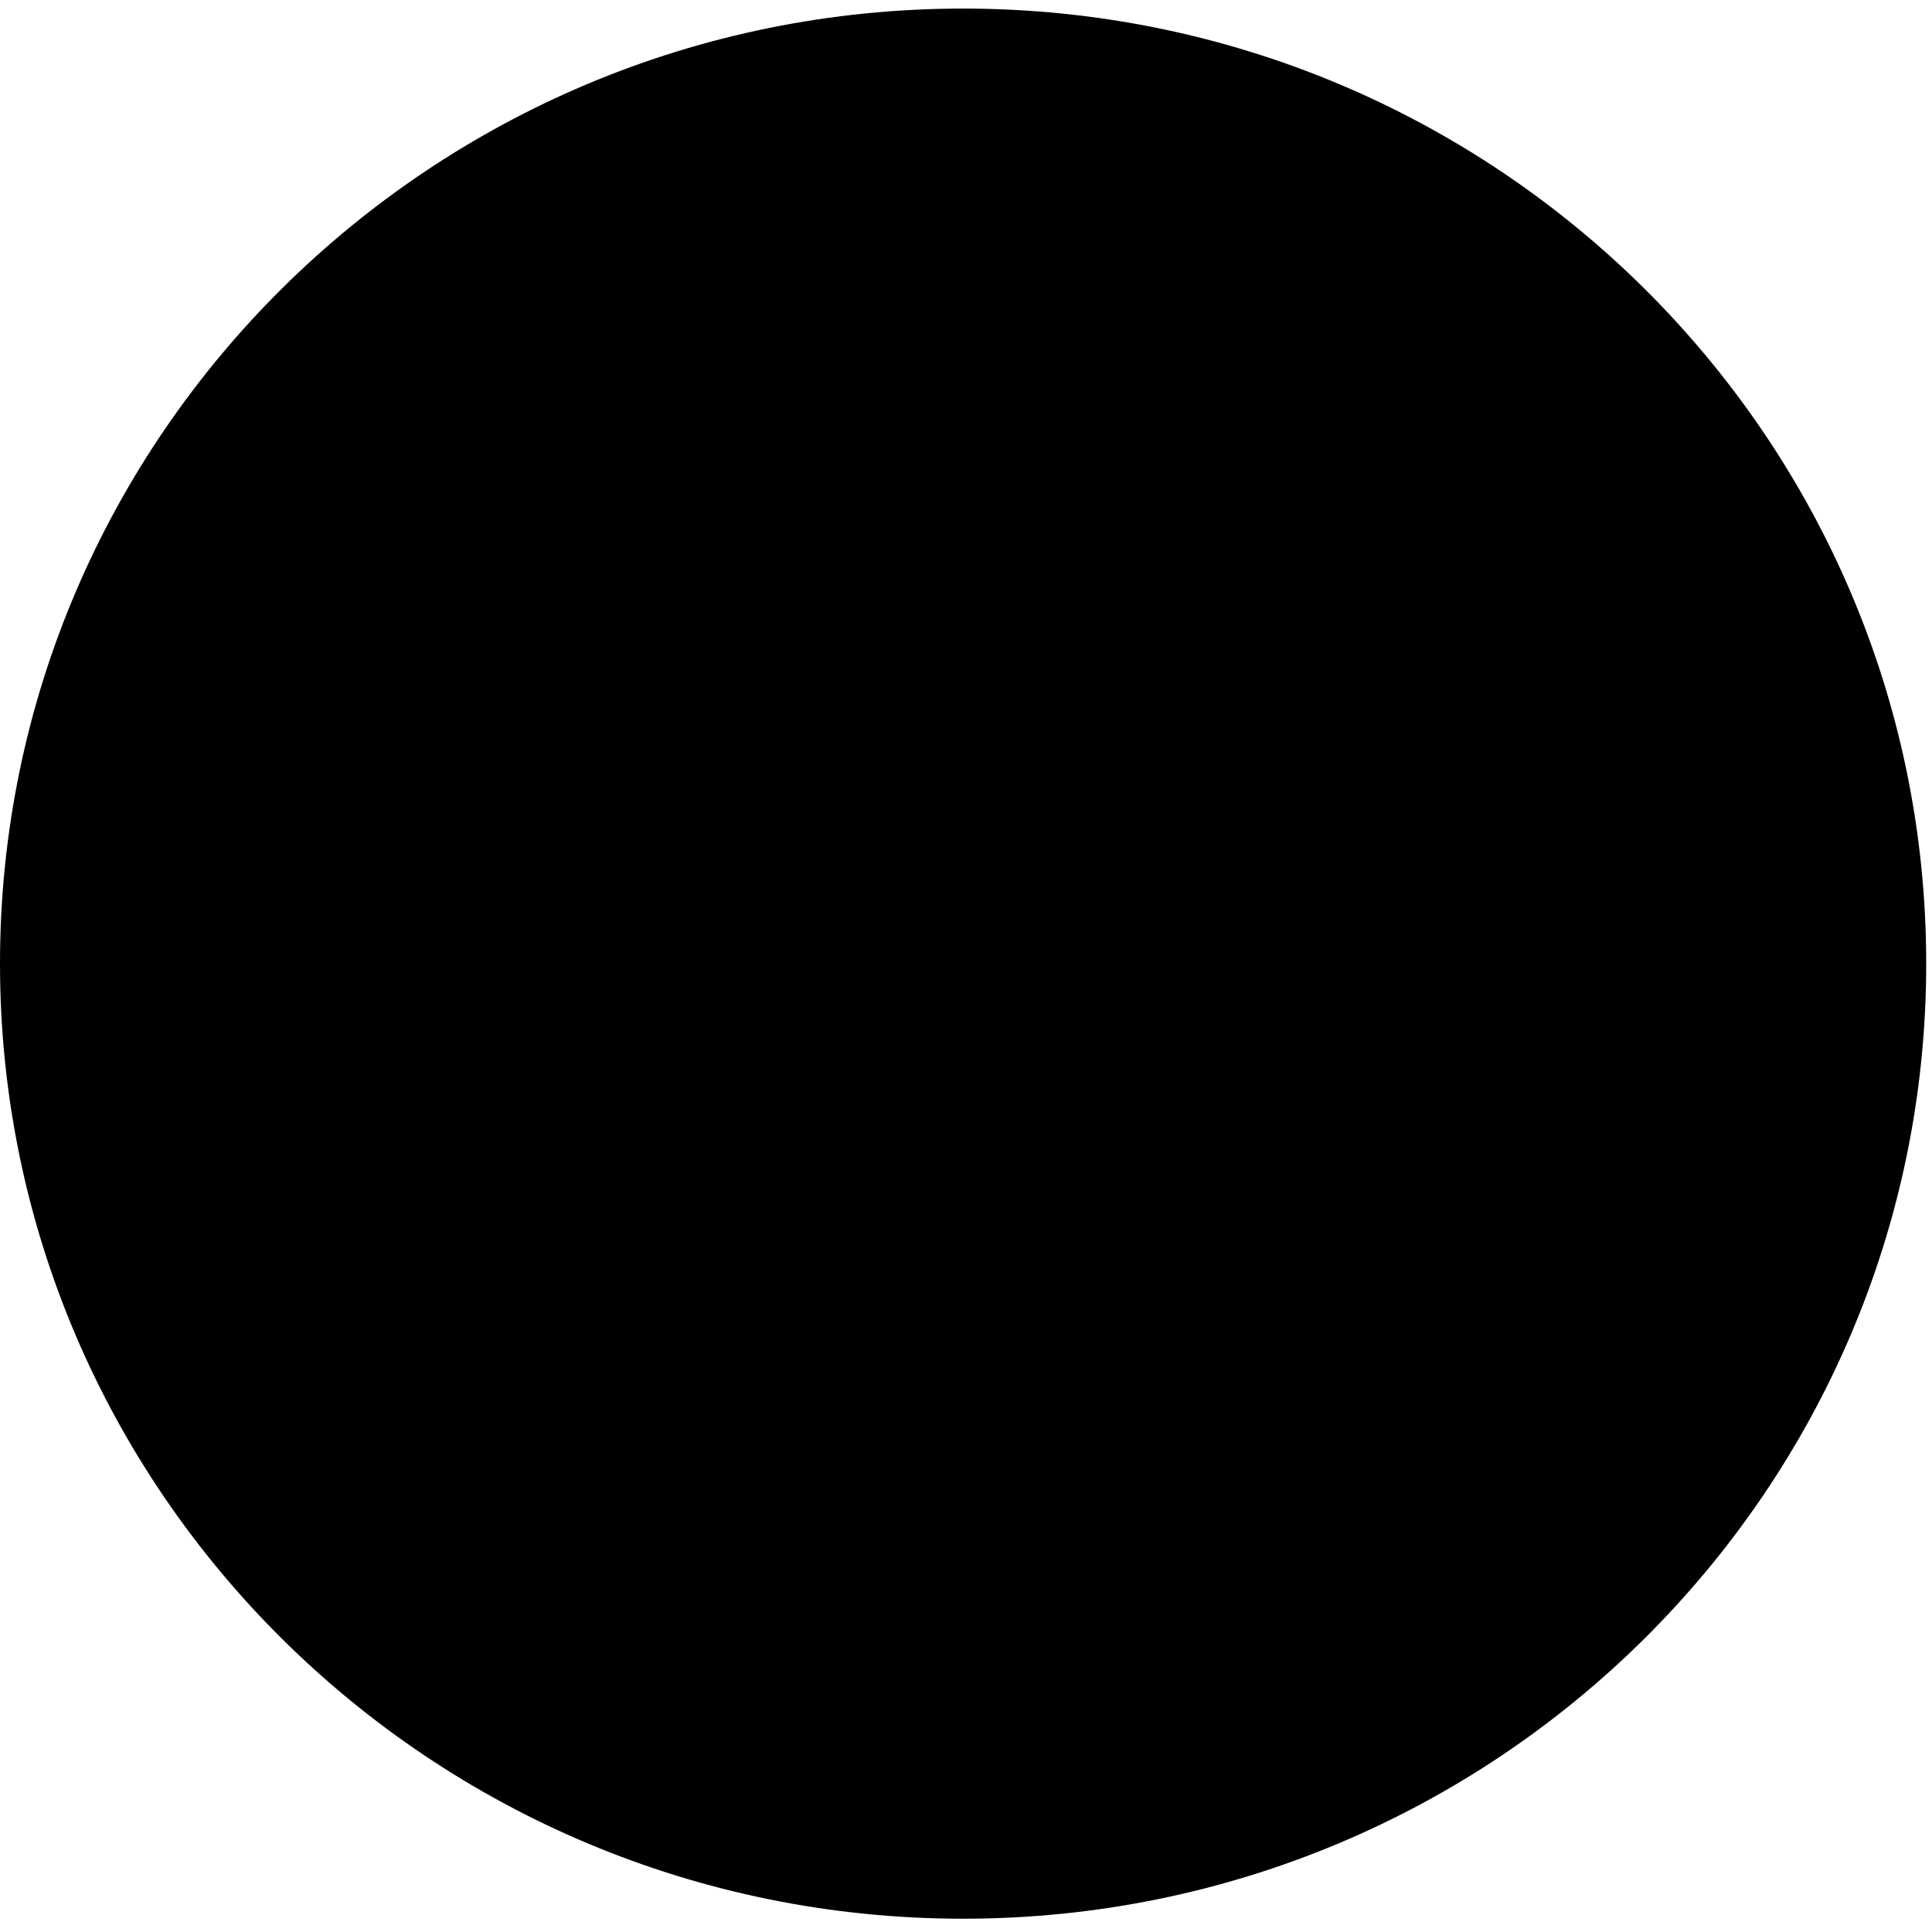
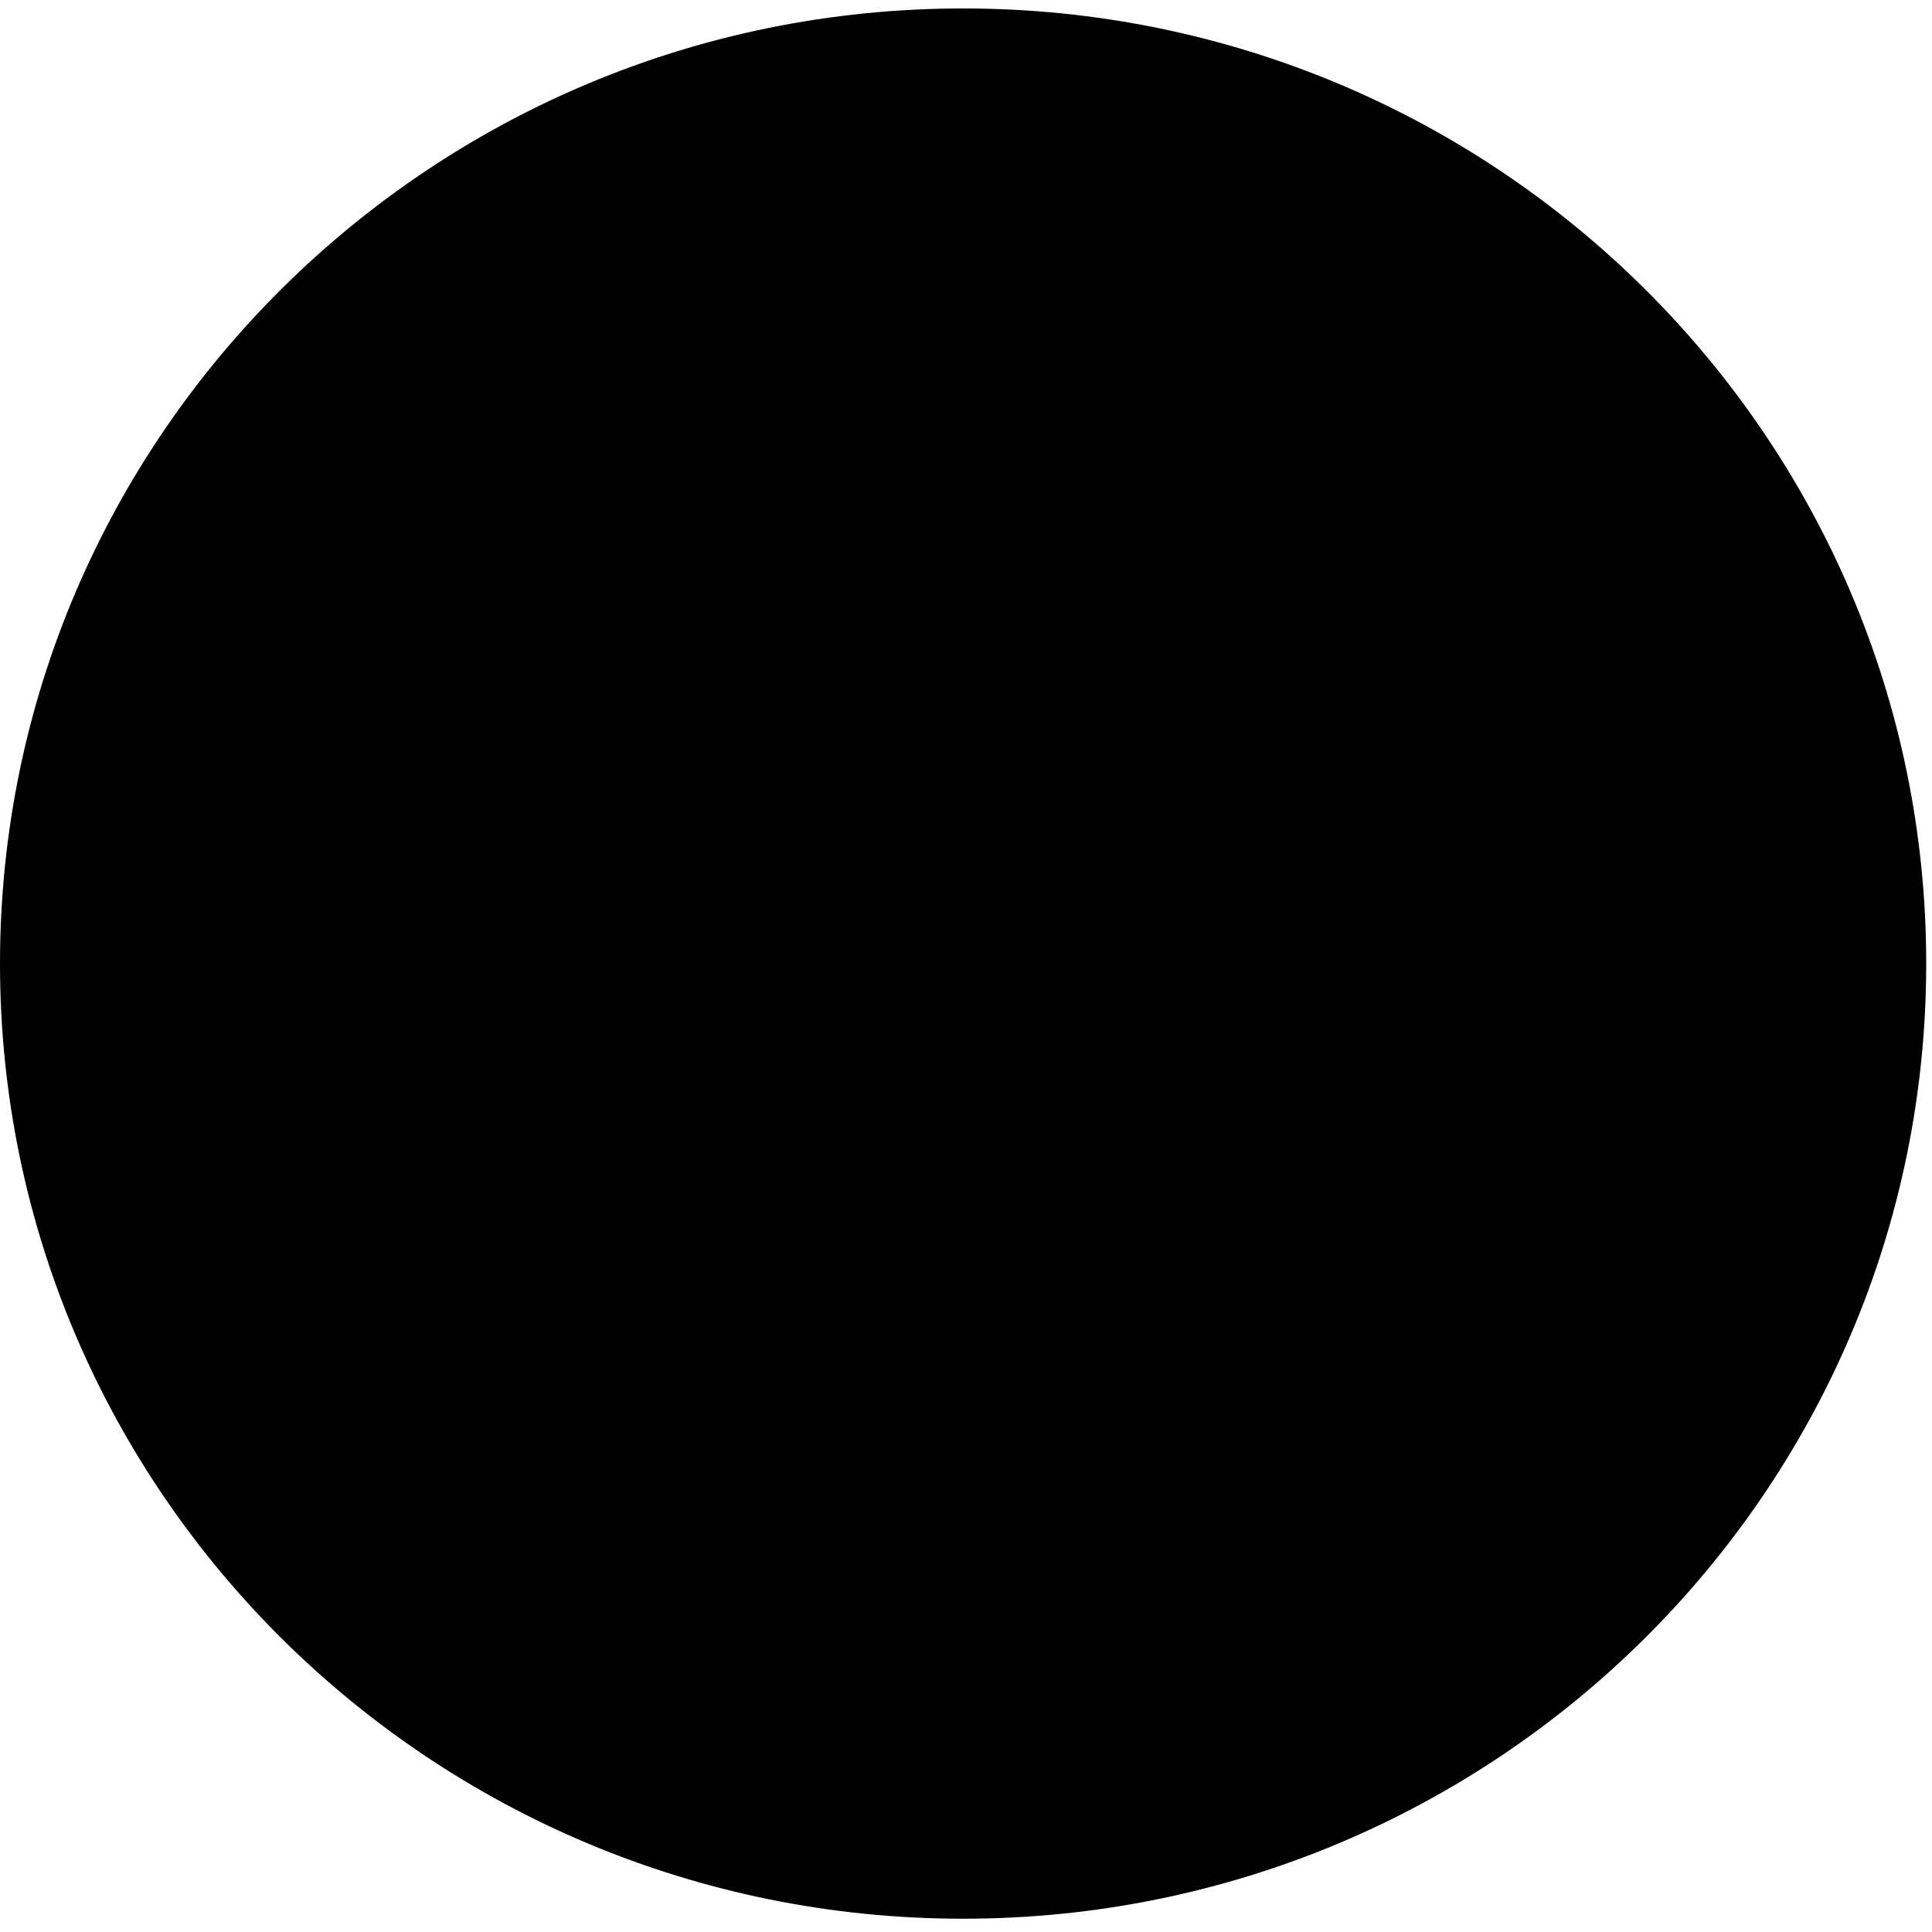
<svg xmlns="http://www.w3.org/2000/svg" viewBox="0 0 16 16">
-   <path d="M7.976,0.071 C3.572,0.071 0,3.613 0,7.98 C0,12.348 3.572,15.89 7.976,15.89 C12.381,15.89 15.952,12.348 15.952,7.98 C15.952,3.613 12.381,0.071 7.976,0.071" class="ti-full-bg-circle" />
-   <path d="M6.886,11.869 C6.725,12.029 6.464,12.029 6.302,11.869 L6.173,11.74 L6.172,11.74 L6.034,11.603 L5.425,10.999 C5.423,10.997 5.424,10.994 5.422,10.992 L2.634,8.207 C2.473,8.046 2.473,7.787 2.634,7.627 L3.511,6.757 C3.672,6.597 3.934,6.597 4.096,6.757 L6.597,9.257 L11.857,4.041 C12.017,3.88 12.28,3.88 12.441,4.041 L13.318,4.911 C13.48,5.07 13.48,5.33 13.318,5.491 L6.886,11.869 Z" class="ti-check-valid-value" />
+   <path d="M7.976.07C3.572.07 0 3.614 0 7.98c0 4.368 3.572 7.91 7.976 7.91 4.405 0 7.976-3.542 7.976-7.91 0-4.367-3.571-7.91-7.976-7.91" class="ti-full-bg-circle" />
+   <path d="M6.886 11.87a.416.416 0 0 1-.584 0l-.13-.13-.138-.137-.609-.604c-.002-.002 0-.005-.003-.007L2.634 8.207a.409.409 0 0 1 0-.58l.877-.87a.417.417 0 0 1 .585 0l2.5 2.5 5.261-5.216c.16-.16.423-.16.584 0l.877.87a.407.407 0 0 1 0 .58l-6.432 6.378z" class="ti-check-valid-value" />
</svg>
